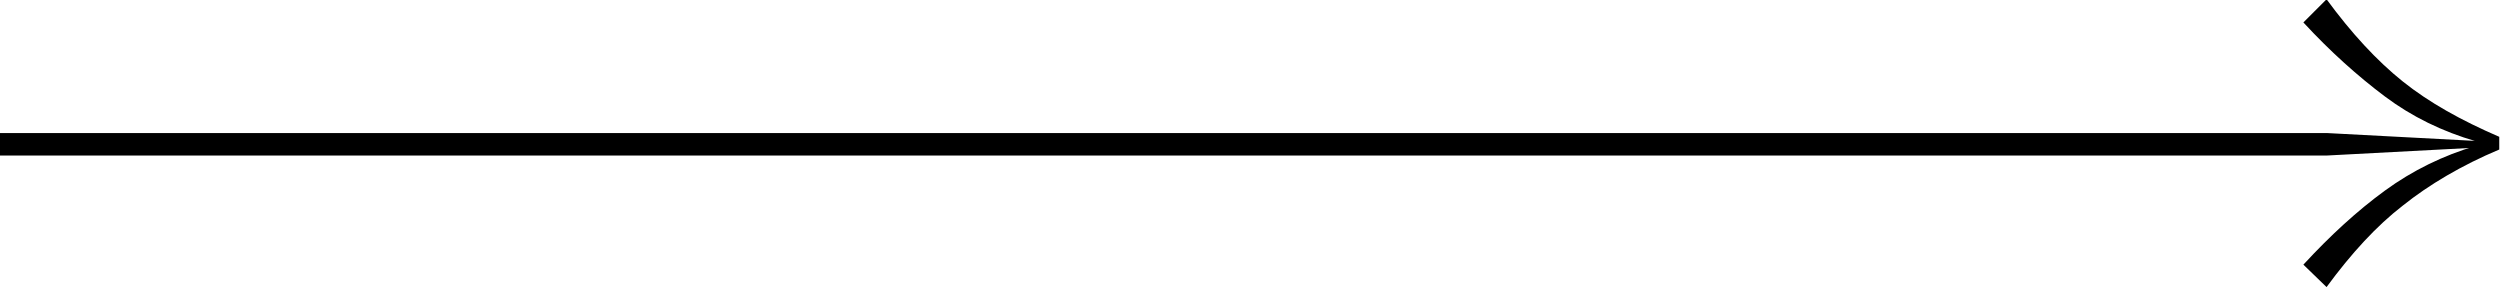
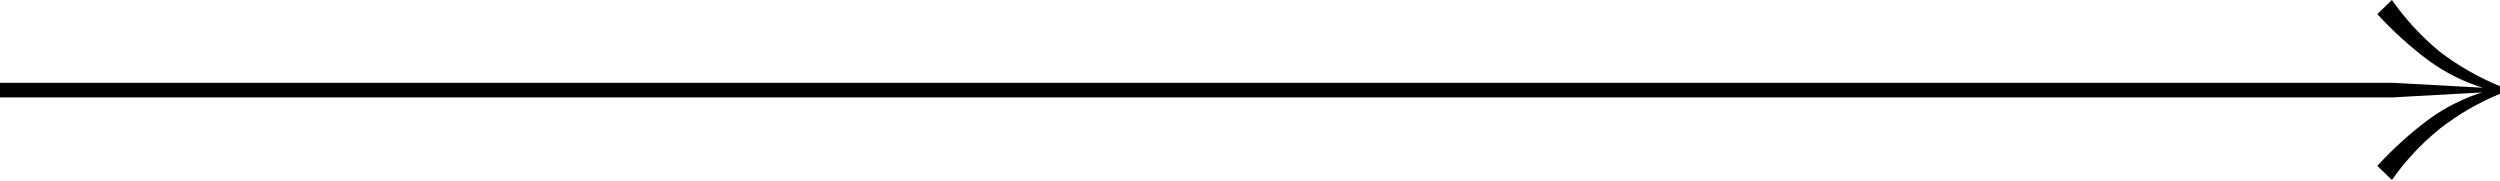
- <svg xmlns="http://www.w3.org/2000/svg" version="1.1" x="0px" y="0px" width="334.4px" height="38.6px" viewBox="0 0 334.4 38.6" style="enable-background:new 0 0 334.4 38.6;" xml:space="preserve">
-   <defs>
- </defs>
-   <path d="M0,20.8h311.3l20.8-1.1v-0.8l-20.8-1.1H0V20.8z M308.1,3c3.6,3.9,7.3,7.2,10.9,9.9s7.7,4.7,12.2,6v0.6   c-4.4,1.3-8.5,3.3-12.2,6c-3.7,2.7-7.3,6-10.9,9.9l3.1,3c3.3-4.5,6.7-8.2,10.2-10.9c3.5-2.8,7.9-5.4,12.9-7.5v-1.7   c-5.1-2.2-9.4-4.6-12.9-7.4c-3.5-2.8-6.9-6.5-10.2-11L308.1,3z" />
+ <svg xmlns="http://www.w3.org/2000/svg" viewBox="0 0 799.35 57.6">
+   <g id="Layer_2" data-name="Layer 2">
+     <g id="Layer_1-2" data-name="Layer 1">
+       <path d="M0,31.14H765l31.13-1.72V28.18L765,26.47H0ZM760.12,4.51a117.63,117.63,0,0,0,16.35,14.8,59,59,0,0,0,18.21,9v.93a58.55,58.55,0,0,0-18.21,9,118.16,118.16,0,0,0-16.35,14.79l4.67,4.51a80.47,80.47,0,0,1,15.26-16.34,81.41,81.41,0,0,1,19.3-11.21V27.56a85.14,85.14,0,0,1-19.3-11.06A84.1,84.1,0,0,1,764.79,0Z" />
+     </g>
+   </g>
</svg>
